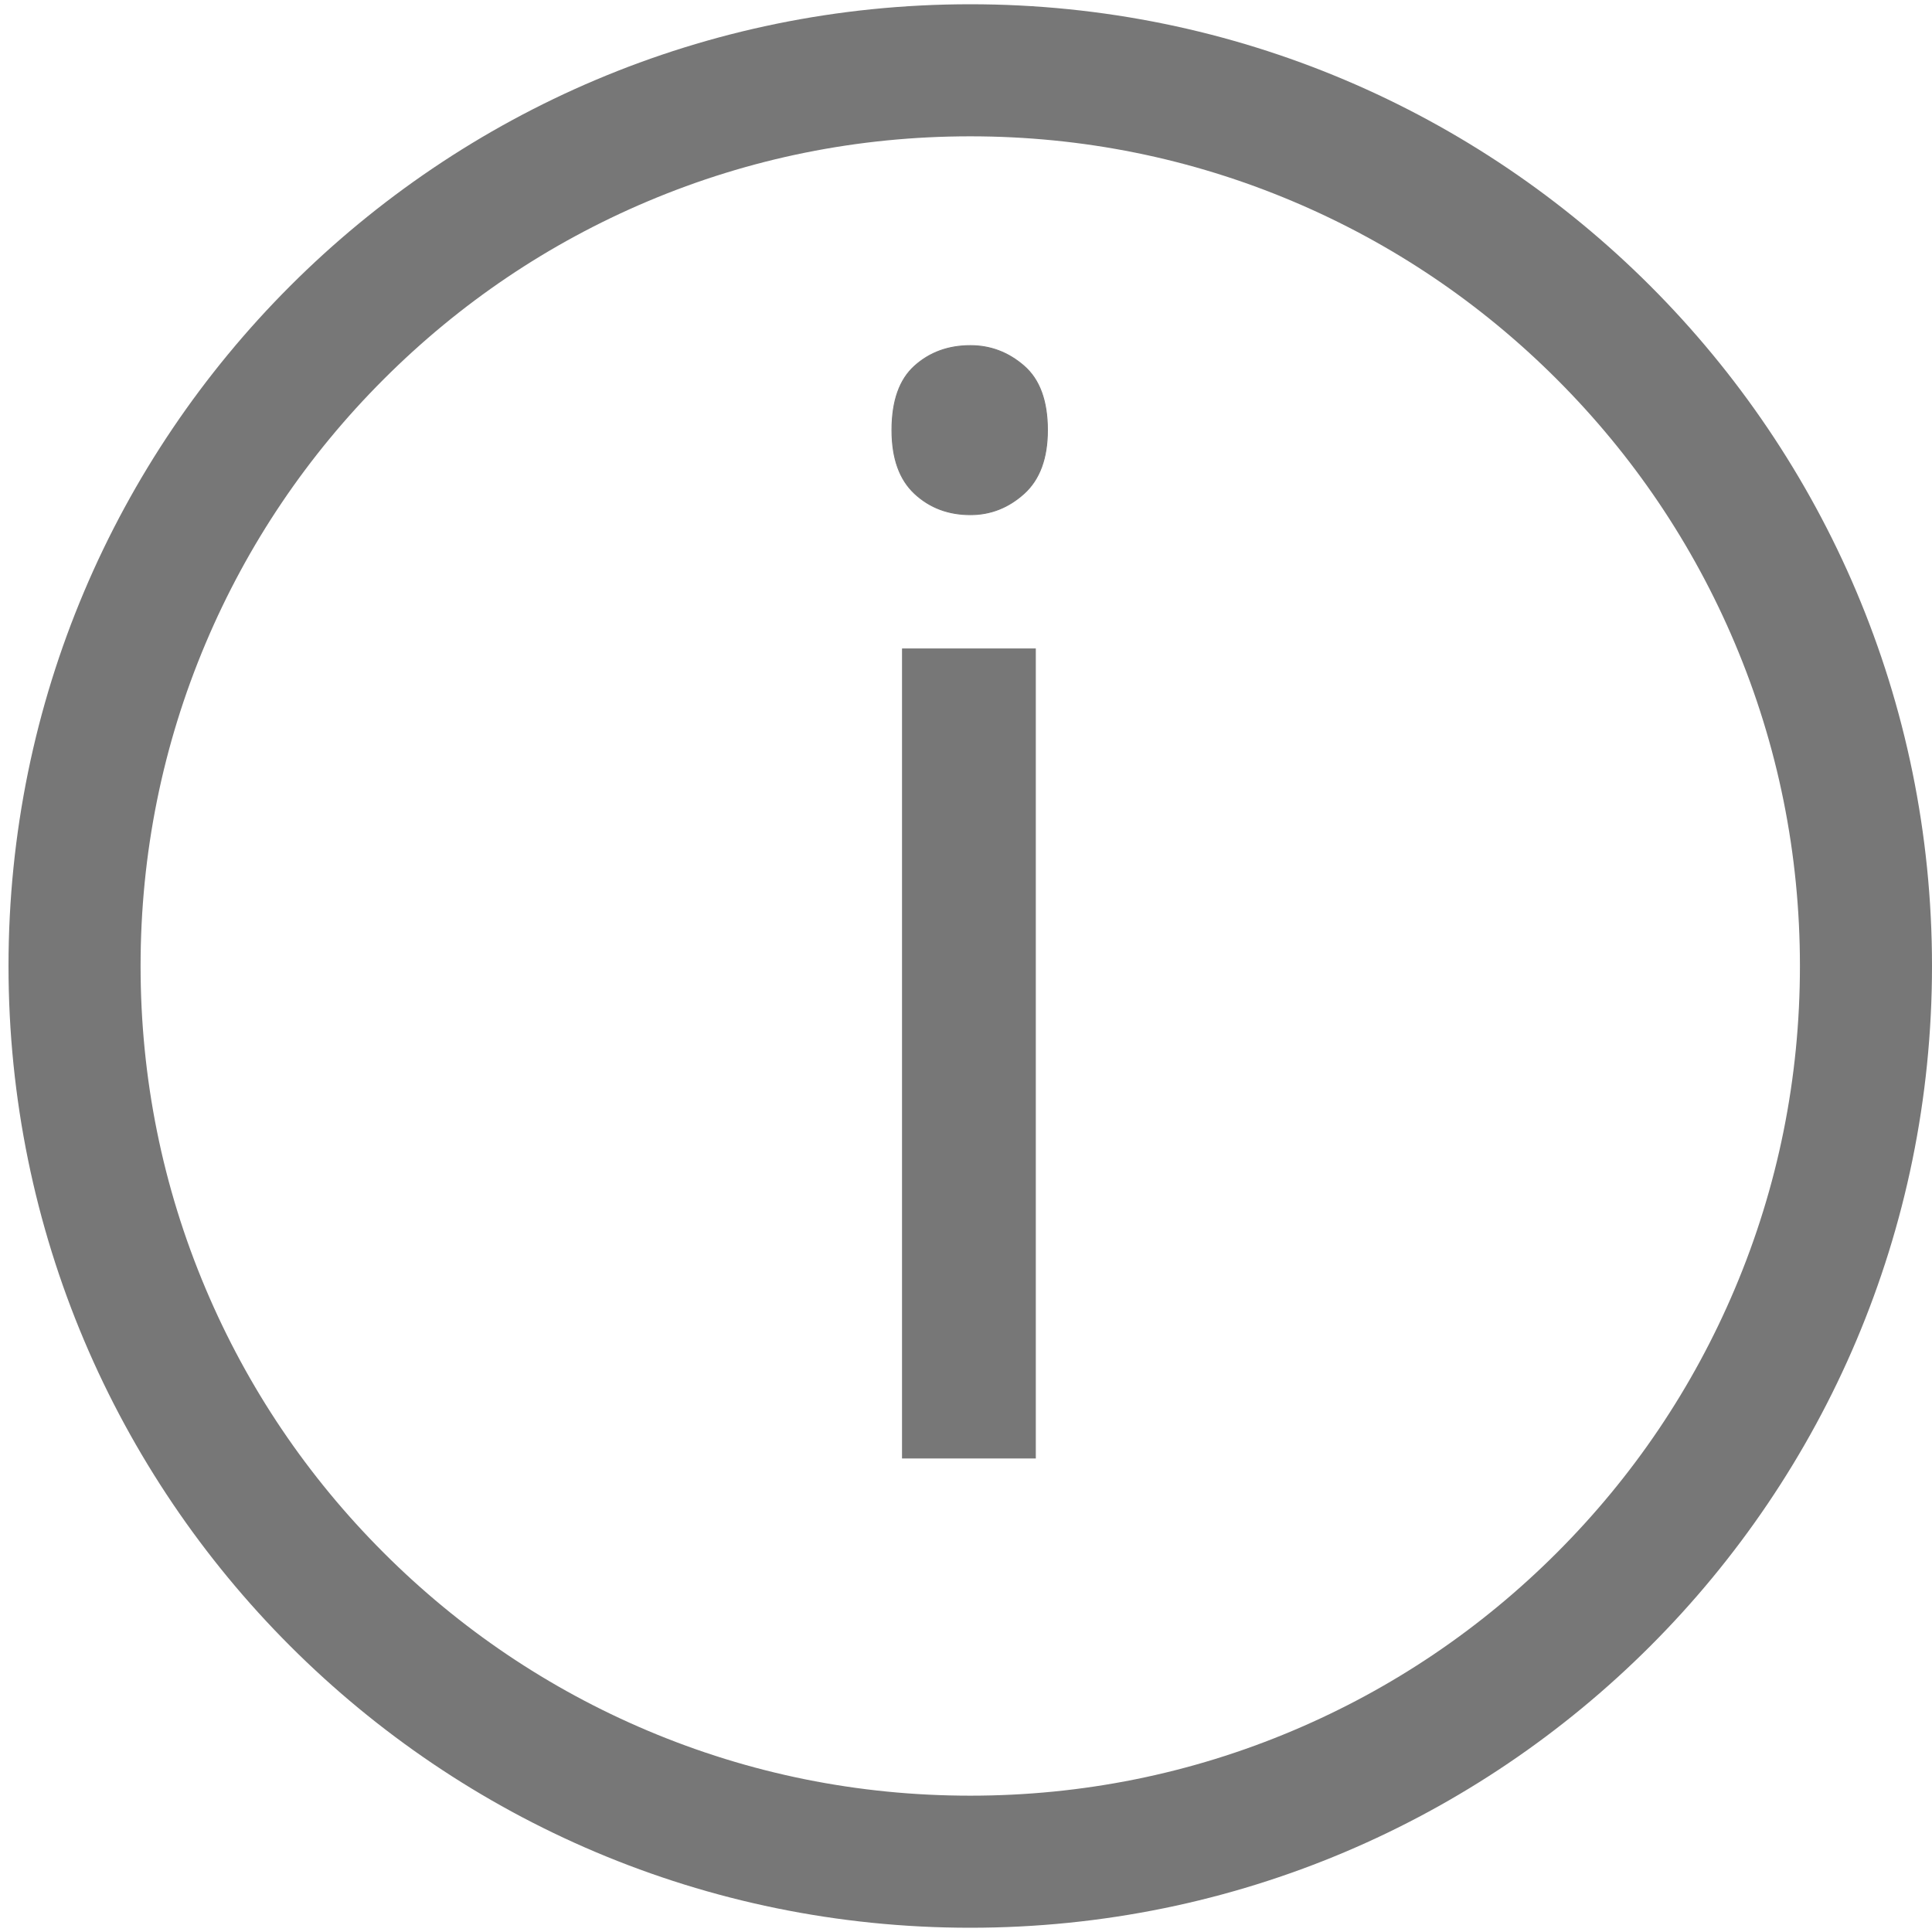
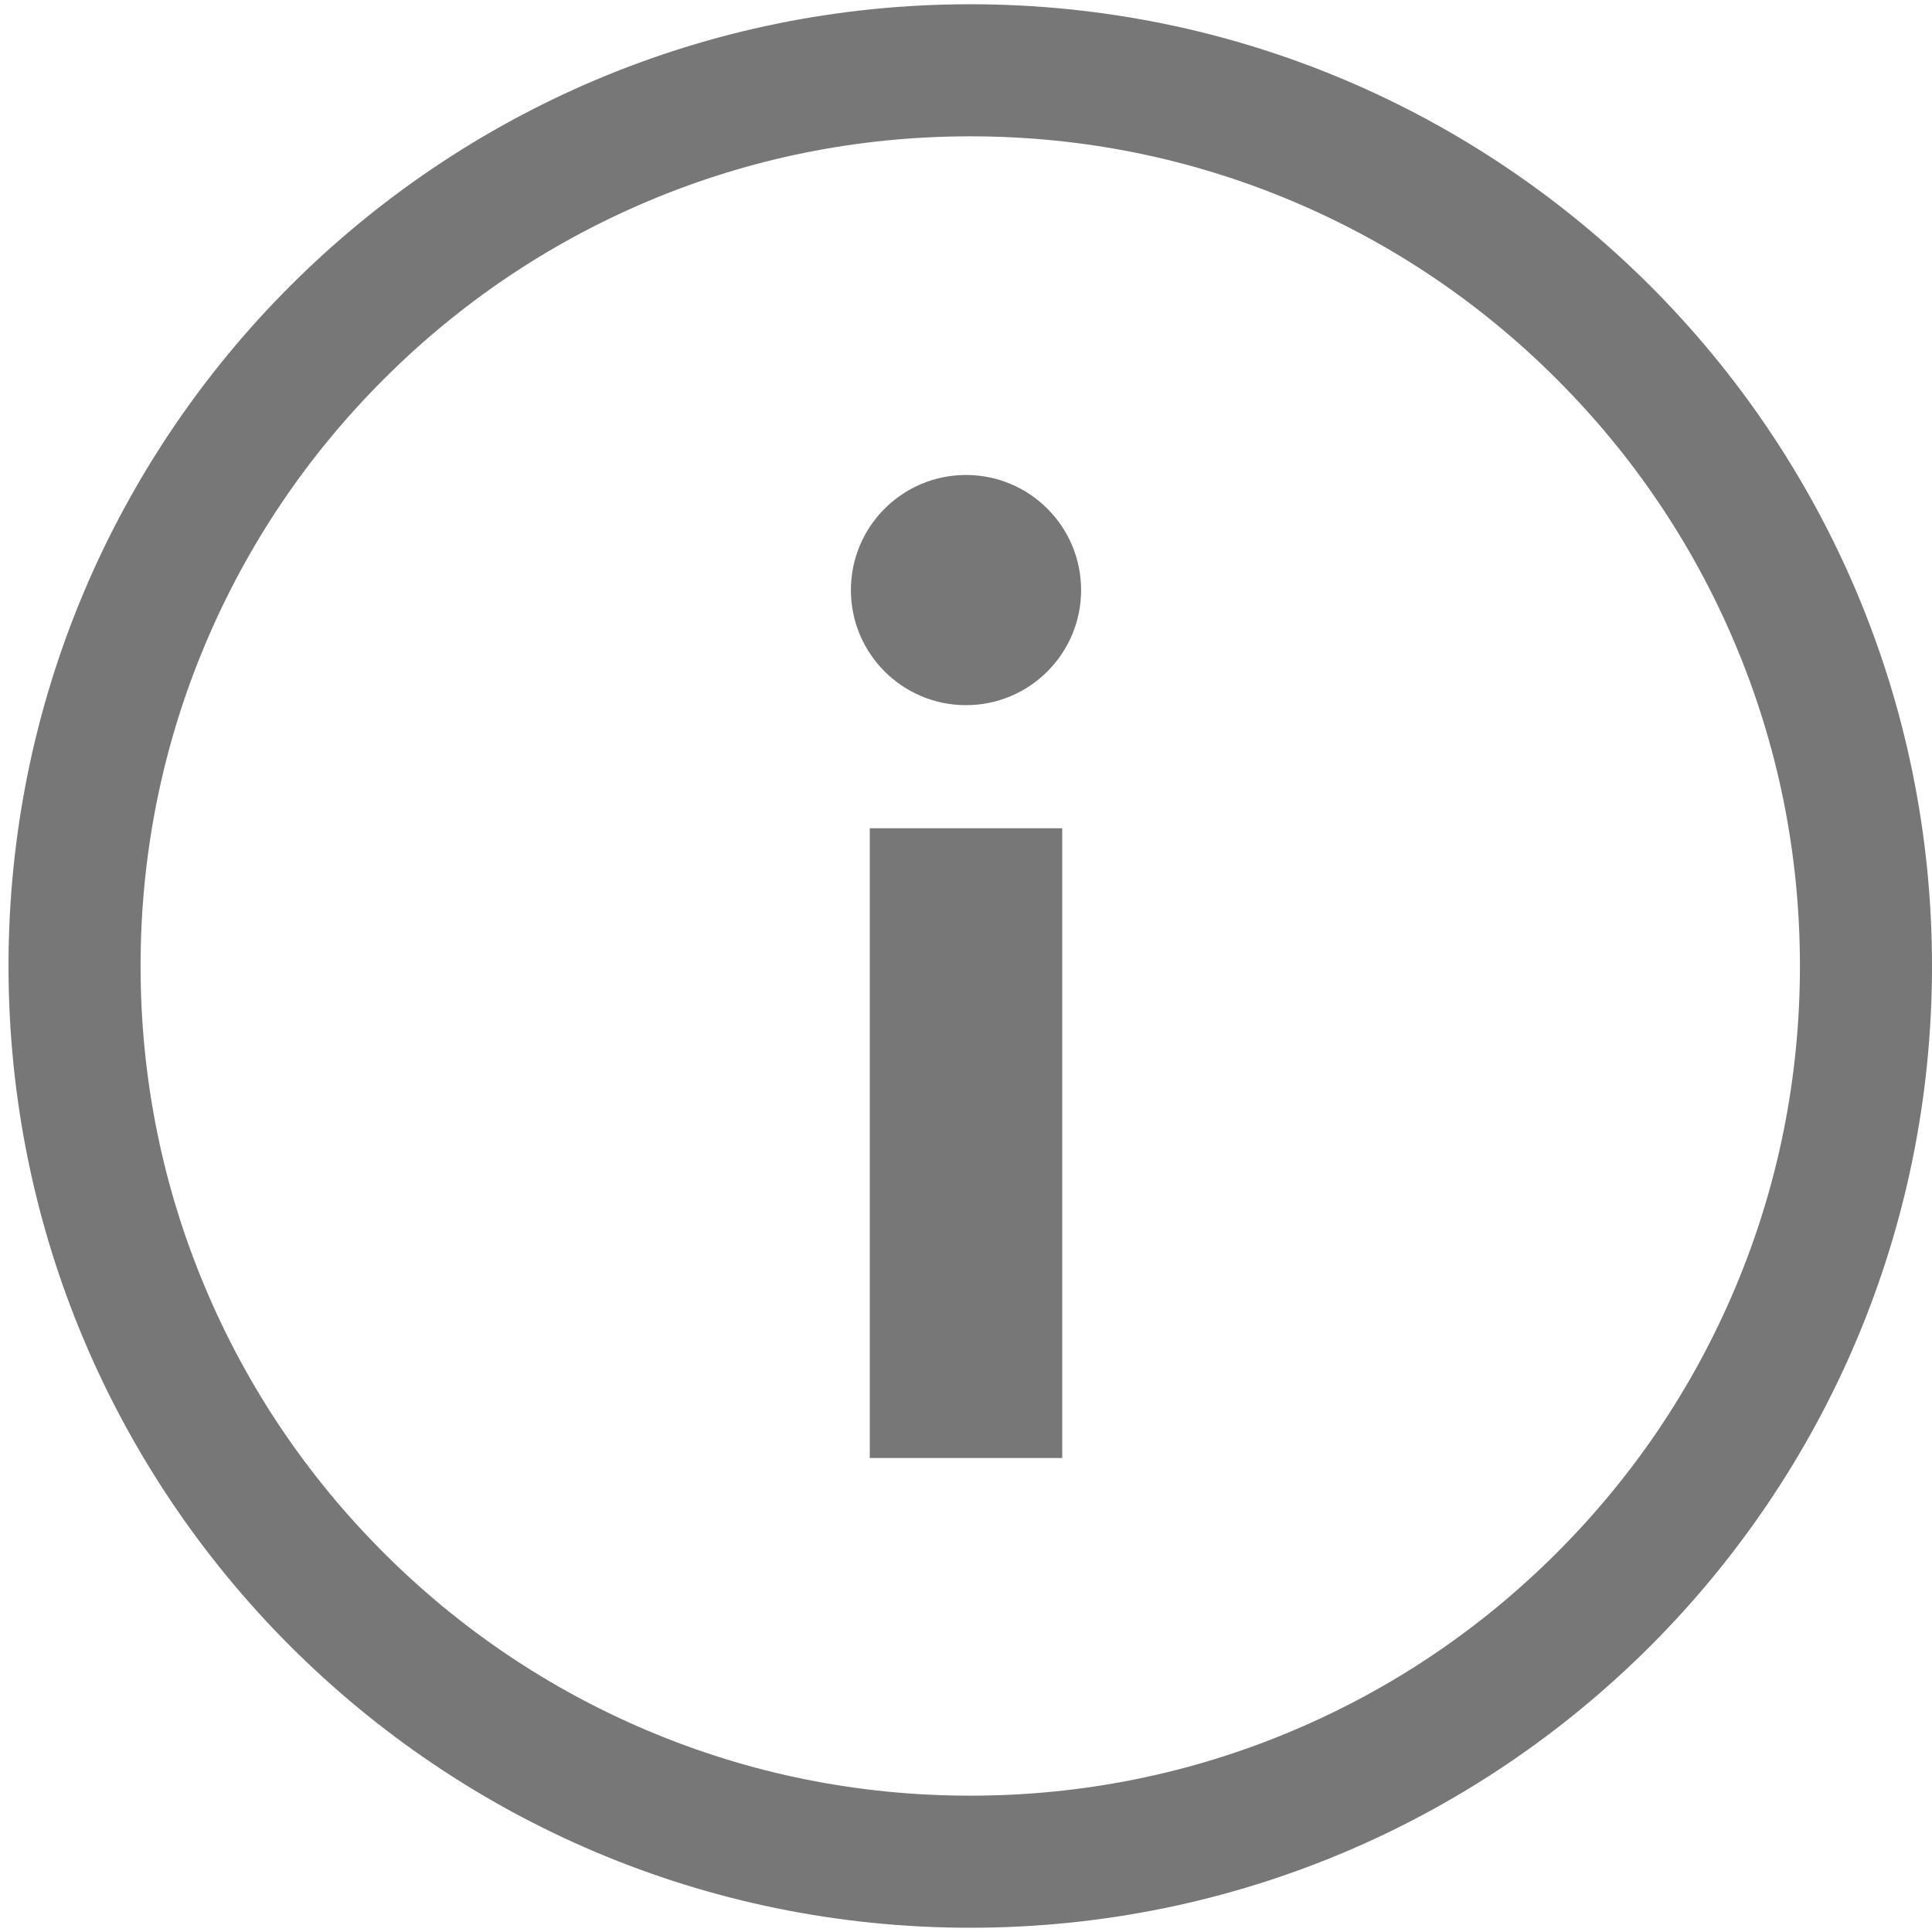
- <svg xmlns="http://www.w3.org/2000/svg" version="1.1" id="Layer_2" x="0px" y="0px" width="512px" height="512px" viewBox="0 0 512 512" enable-background="new 0 0 512 512" xml:space="preserve">
-   <text transform="matrix(1 0 0 1 205.1743 386.3896)" fill="#777777" stroke="#777777" stroke-width="0.25" stroke-miterlimit="10" font-family="'TwCenMT-Bold'" font-size="400">i</text>
-   <path fill="#777777" d="M257.127,36.127c29.698,0,58.489,5.81,85.574,17.265c26.179,11.071,49.696,26.931,69.899,47.135  s36.062,43.721,47.135,69.899C471.191,197.51,477,226.301,477,255.998c0,29.698-5.809,58.491-17.265,85.575  c-11.072,26.18-26.932,49.695-47.135,69.898c-20.203,20.205-43.722,36.062-69.899,47.135  c-27.084,11.457-55.876,17.266-85.574,17.266c-29.699,0-58.49-5.809-85.574-17.266c-26.178-11.072-49.695-26.93-69.899-47.133  c-20.204-20.205-36.062-43.723-47.135-69.9c-11.456-27.084-17.264-55.875-17.264-85.575c0-29.696,5.809-58.487,17.264-85.571  c11.072-26.179,26.931-49.695,47.135-69.899c20.204-20.204,43.721-36.062,69.899-47.135  C198.637,41.936,227.428,36.127,257.127,36.127 M257.127,1.127C116.364,1.127,2.255,115.238,2.255,256  c0,140.764,114.109,254.874,254.872,254.874C397.891,510.873,512,396.764,512,256C512,115.238,397.891,1.127,257.127,1.127  L257.127,1.127z" />
+ <svg xmlns="http://www.w3.org/2000/svg" version="1.1" x="0px" y="0px" width="512px" height="512px" viewBox="0 0 512 512" enable-background="new 0 0 512 512" xml:space="preserve">
+   <g id="Layer_2">
+     <path fill="#777777" d="M257.127,36.127c29.698,0,58.489,5.81,85.574,17.265c26.179,11.071,49.696,26.931,69.899,47.135   s36.062,43.721,47.135,69.899C471.191,197.51,477,226.301,477,255.998c0,29.698-5.809,58.491-17.265,85.575   c-11.072,26.18-26.932,49.695-47.135,69.898c-20.203,20.205-43.722,36.062-69.899,47.135   c-27.084,11.457-55.876,17.266-85.574,17.266c-29.699,0-58.49-5.809-85.574-17.266c-26.178-11.072-49.695-26.93-69.899-47.133   c-20.204-20.205-36.062-43.723-47.135-69.9c-11.456-27.084-17.264-55.875-17.264-85.575c0-29.696,5.809-58.487,17.264-85.571   c11.072-26.179,26.931-49.695,47.135-69.899c20.204-20.204,43.721-36.062,69.899-47.135   C198.637,41.936,227.428,36.127,257.127,36.127 M257.127,1.127C116.364,1.127,2.255,115.238,2.255,256   c0,140.764,114.109,254.874,254.872,254.874C397.891,510.873,512,396.764,512,256C512,115.238,397.891,1.127,257.127,1.127   L257.127,1.127z" />
+   </g>
+   <g id="Layer_3">
+     <circle fill="#777777" cx="256" cy="156.375" r="30.502" />
+     <rect x="230.5" y="219.5" fill="#777777" width="51" height="166.89" />
+   </g>
</svg>
